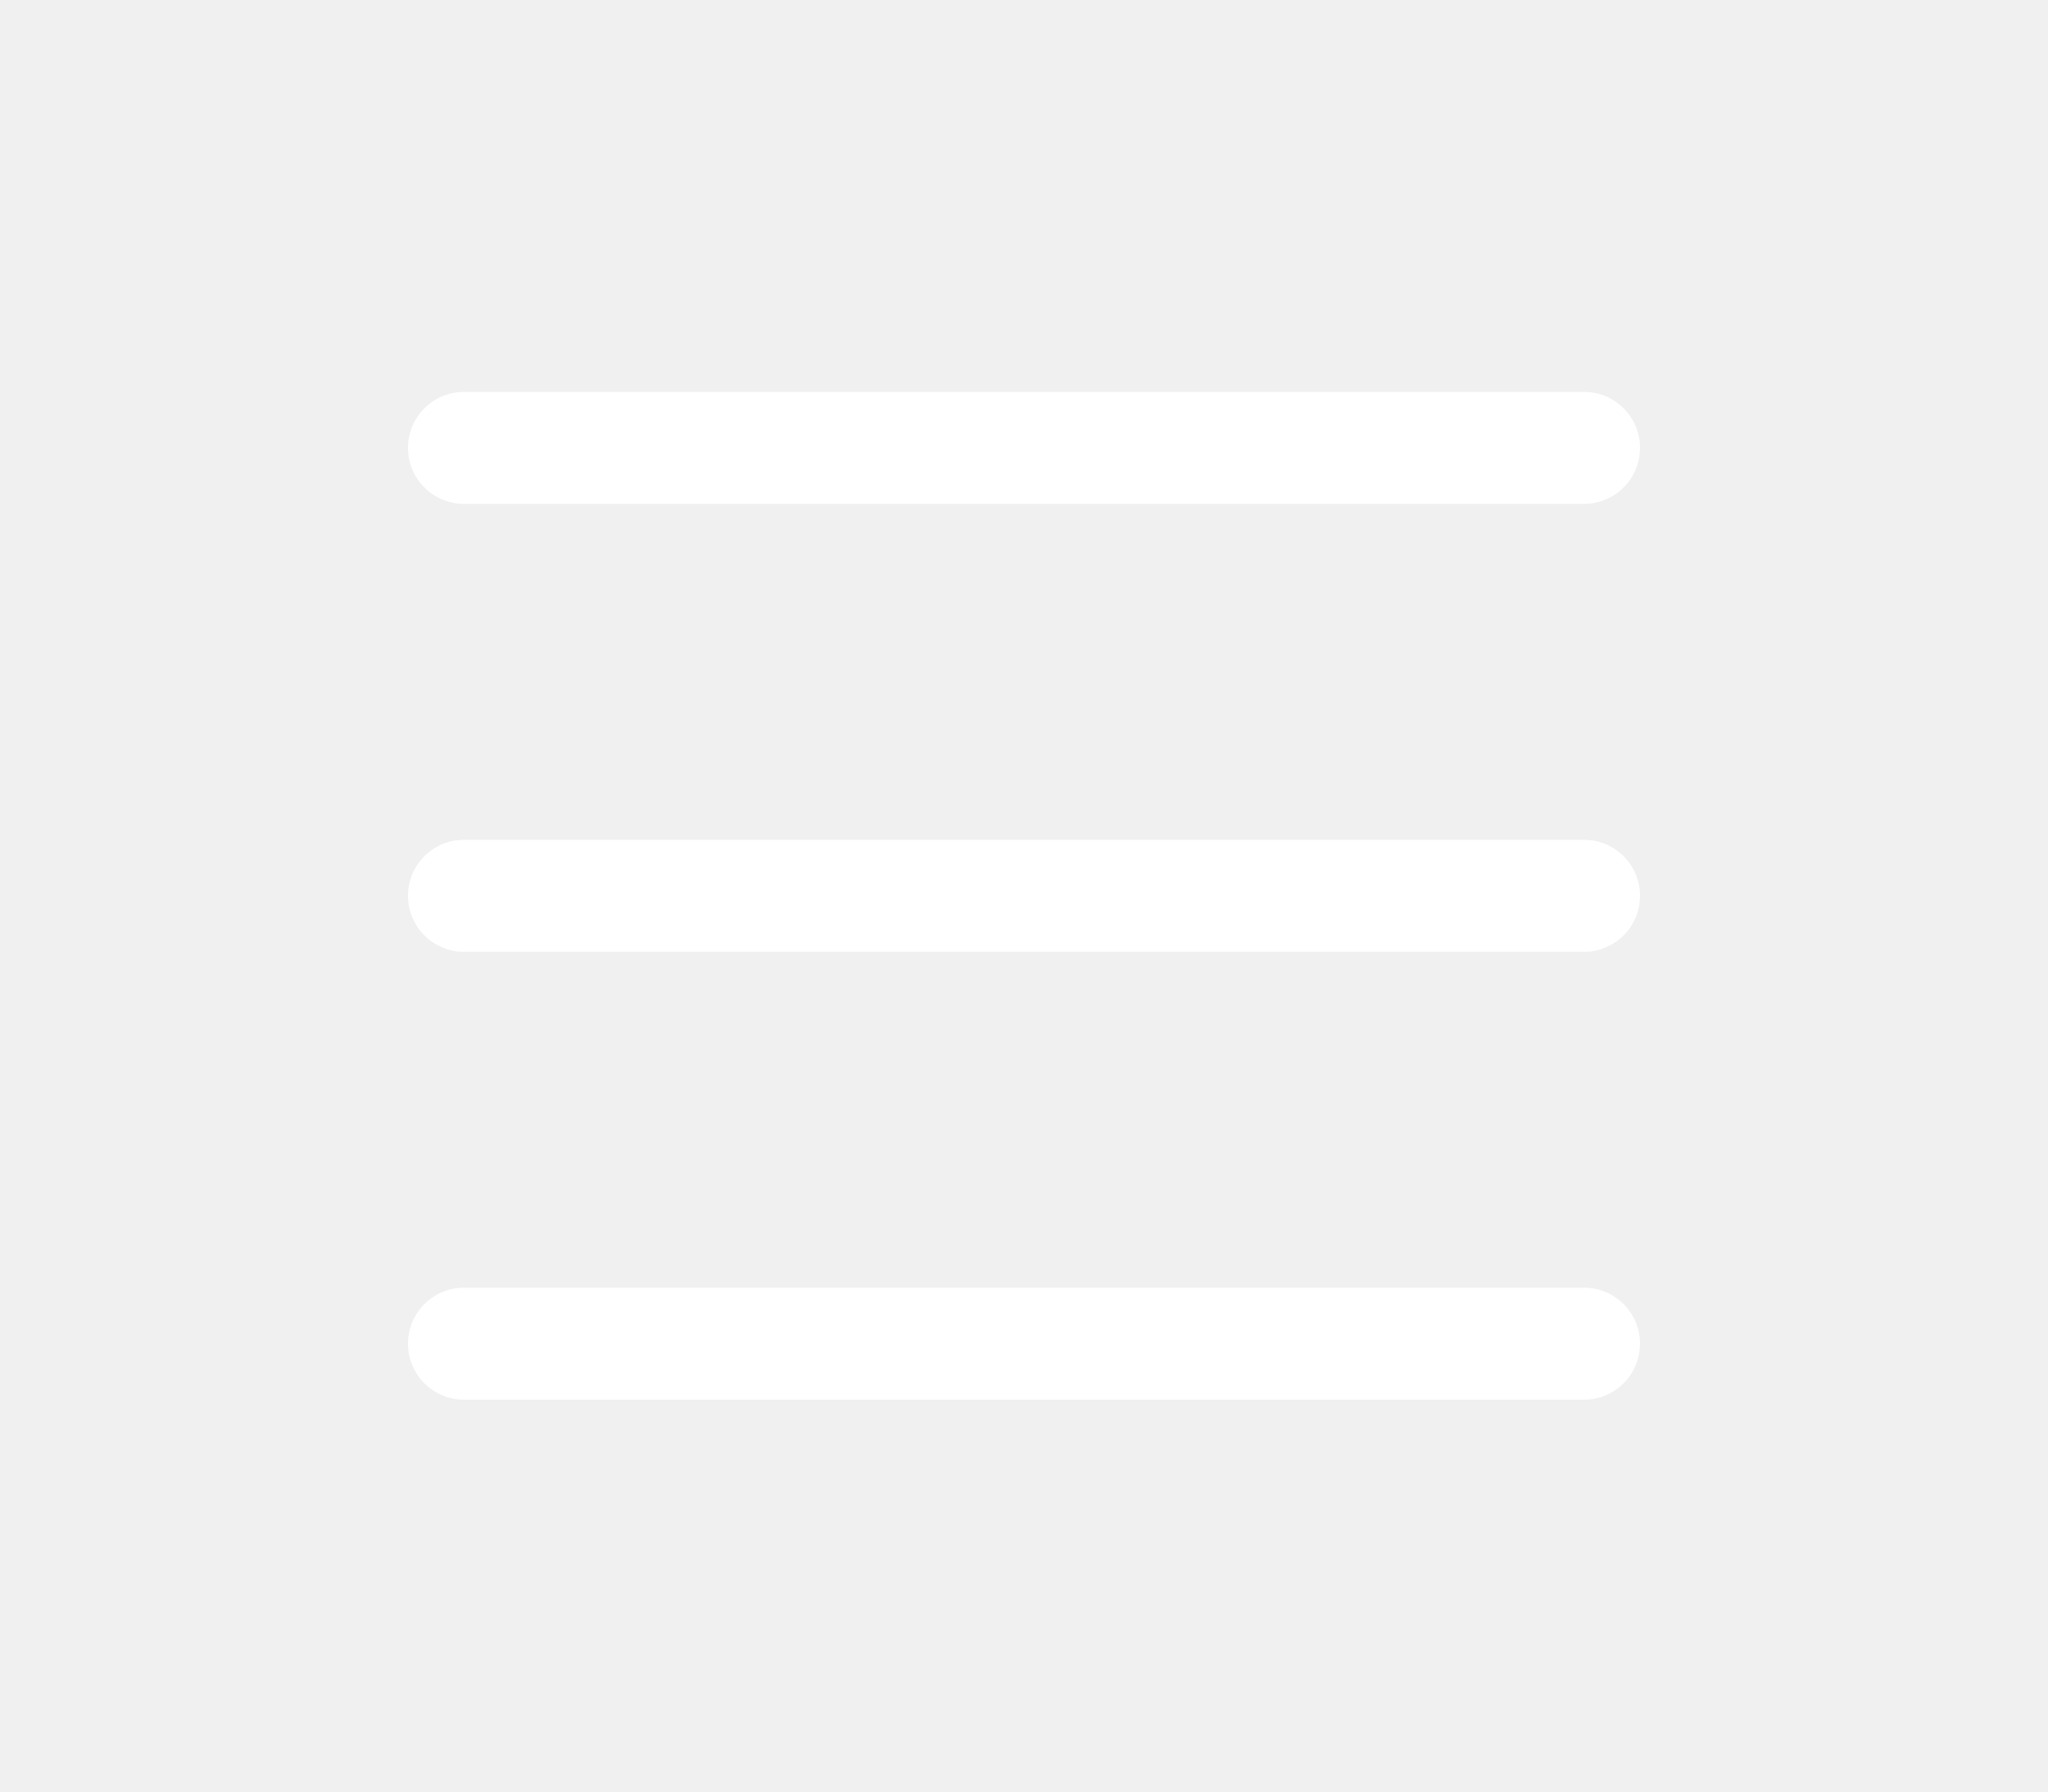
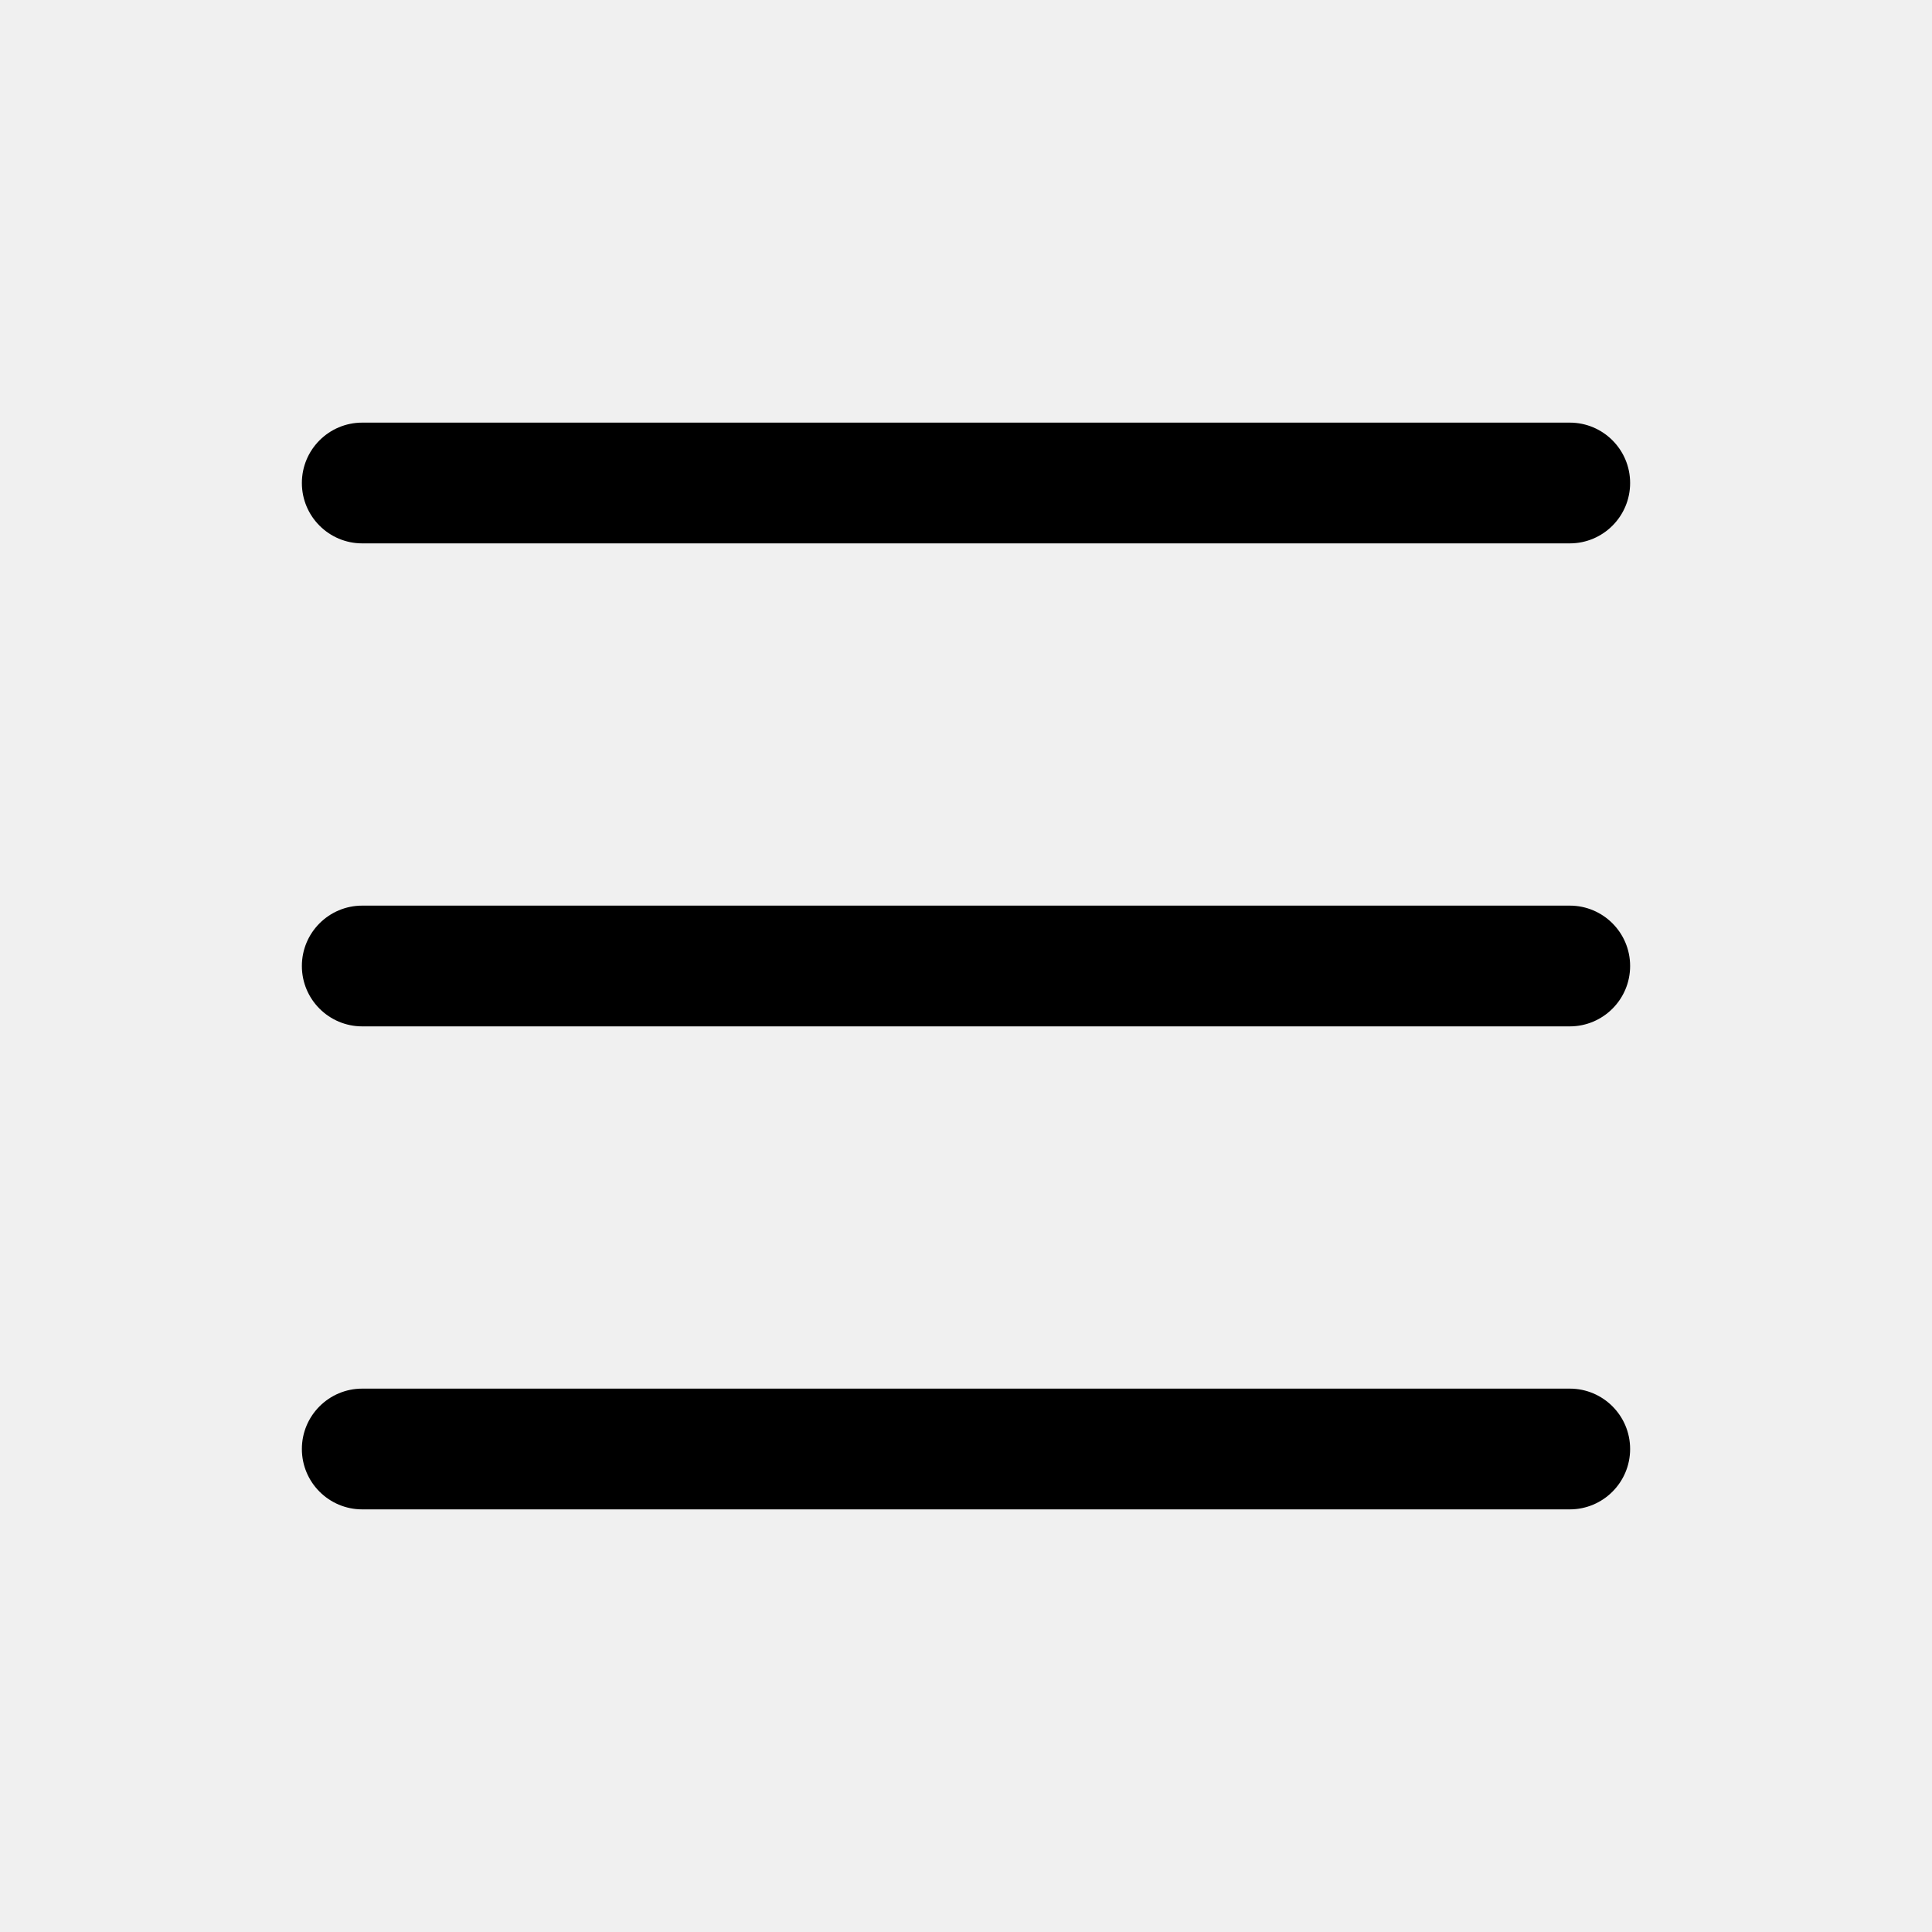
- <svg xmlns="http://www.w3.org/2000/svg" width="40" height="35" fill="white" class="bi bi-list" viewBox="0 0 16 16">
+ <svg xmlns="http://www.w3.org/2000/svg" width="16" height="16" fill="black" class="bi bi-list" viewBox="0 0 16 16">
  <path fill-rule="evenodd" d="M2.5 12a.5.5 0 0 1 .5-.5h10a.5.5 0 0 1 0 1H3a.5.5 0 0 1-.5-.5zm0-4a.5.5 0 0 1 .5-.5h10a.5.5 0 0 1 0 1H3a.5.5 0 0 1-.5-.5zm0-4a.5.5 0 0 1 .5-.5h10a.5.5 0 0 1 0 1H3a.5.5 0 0 1-.5-.5z" />
</svg>
